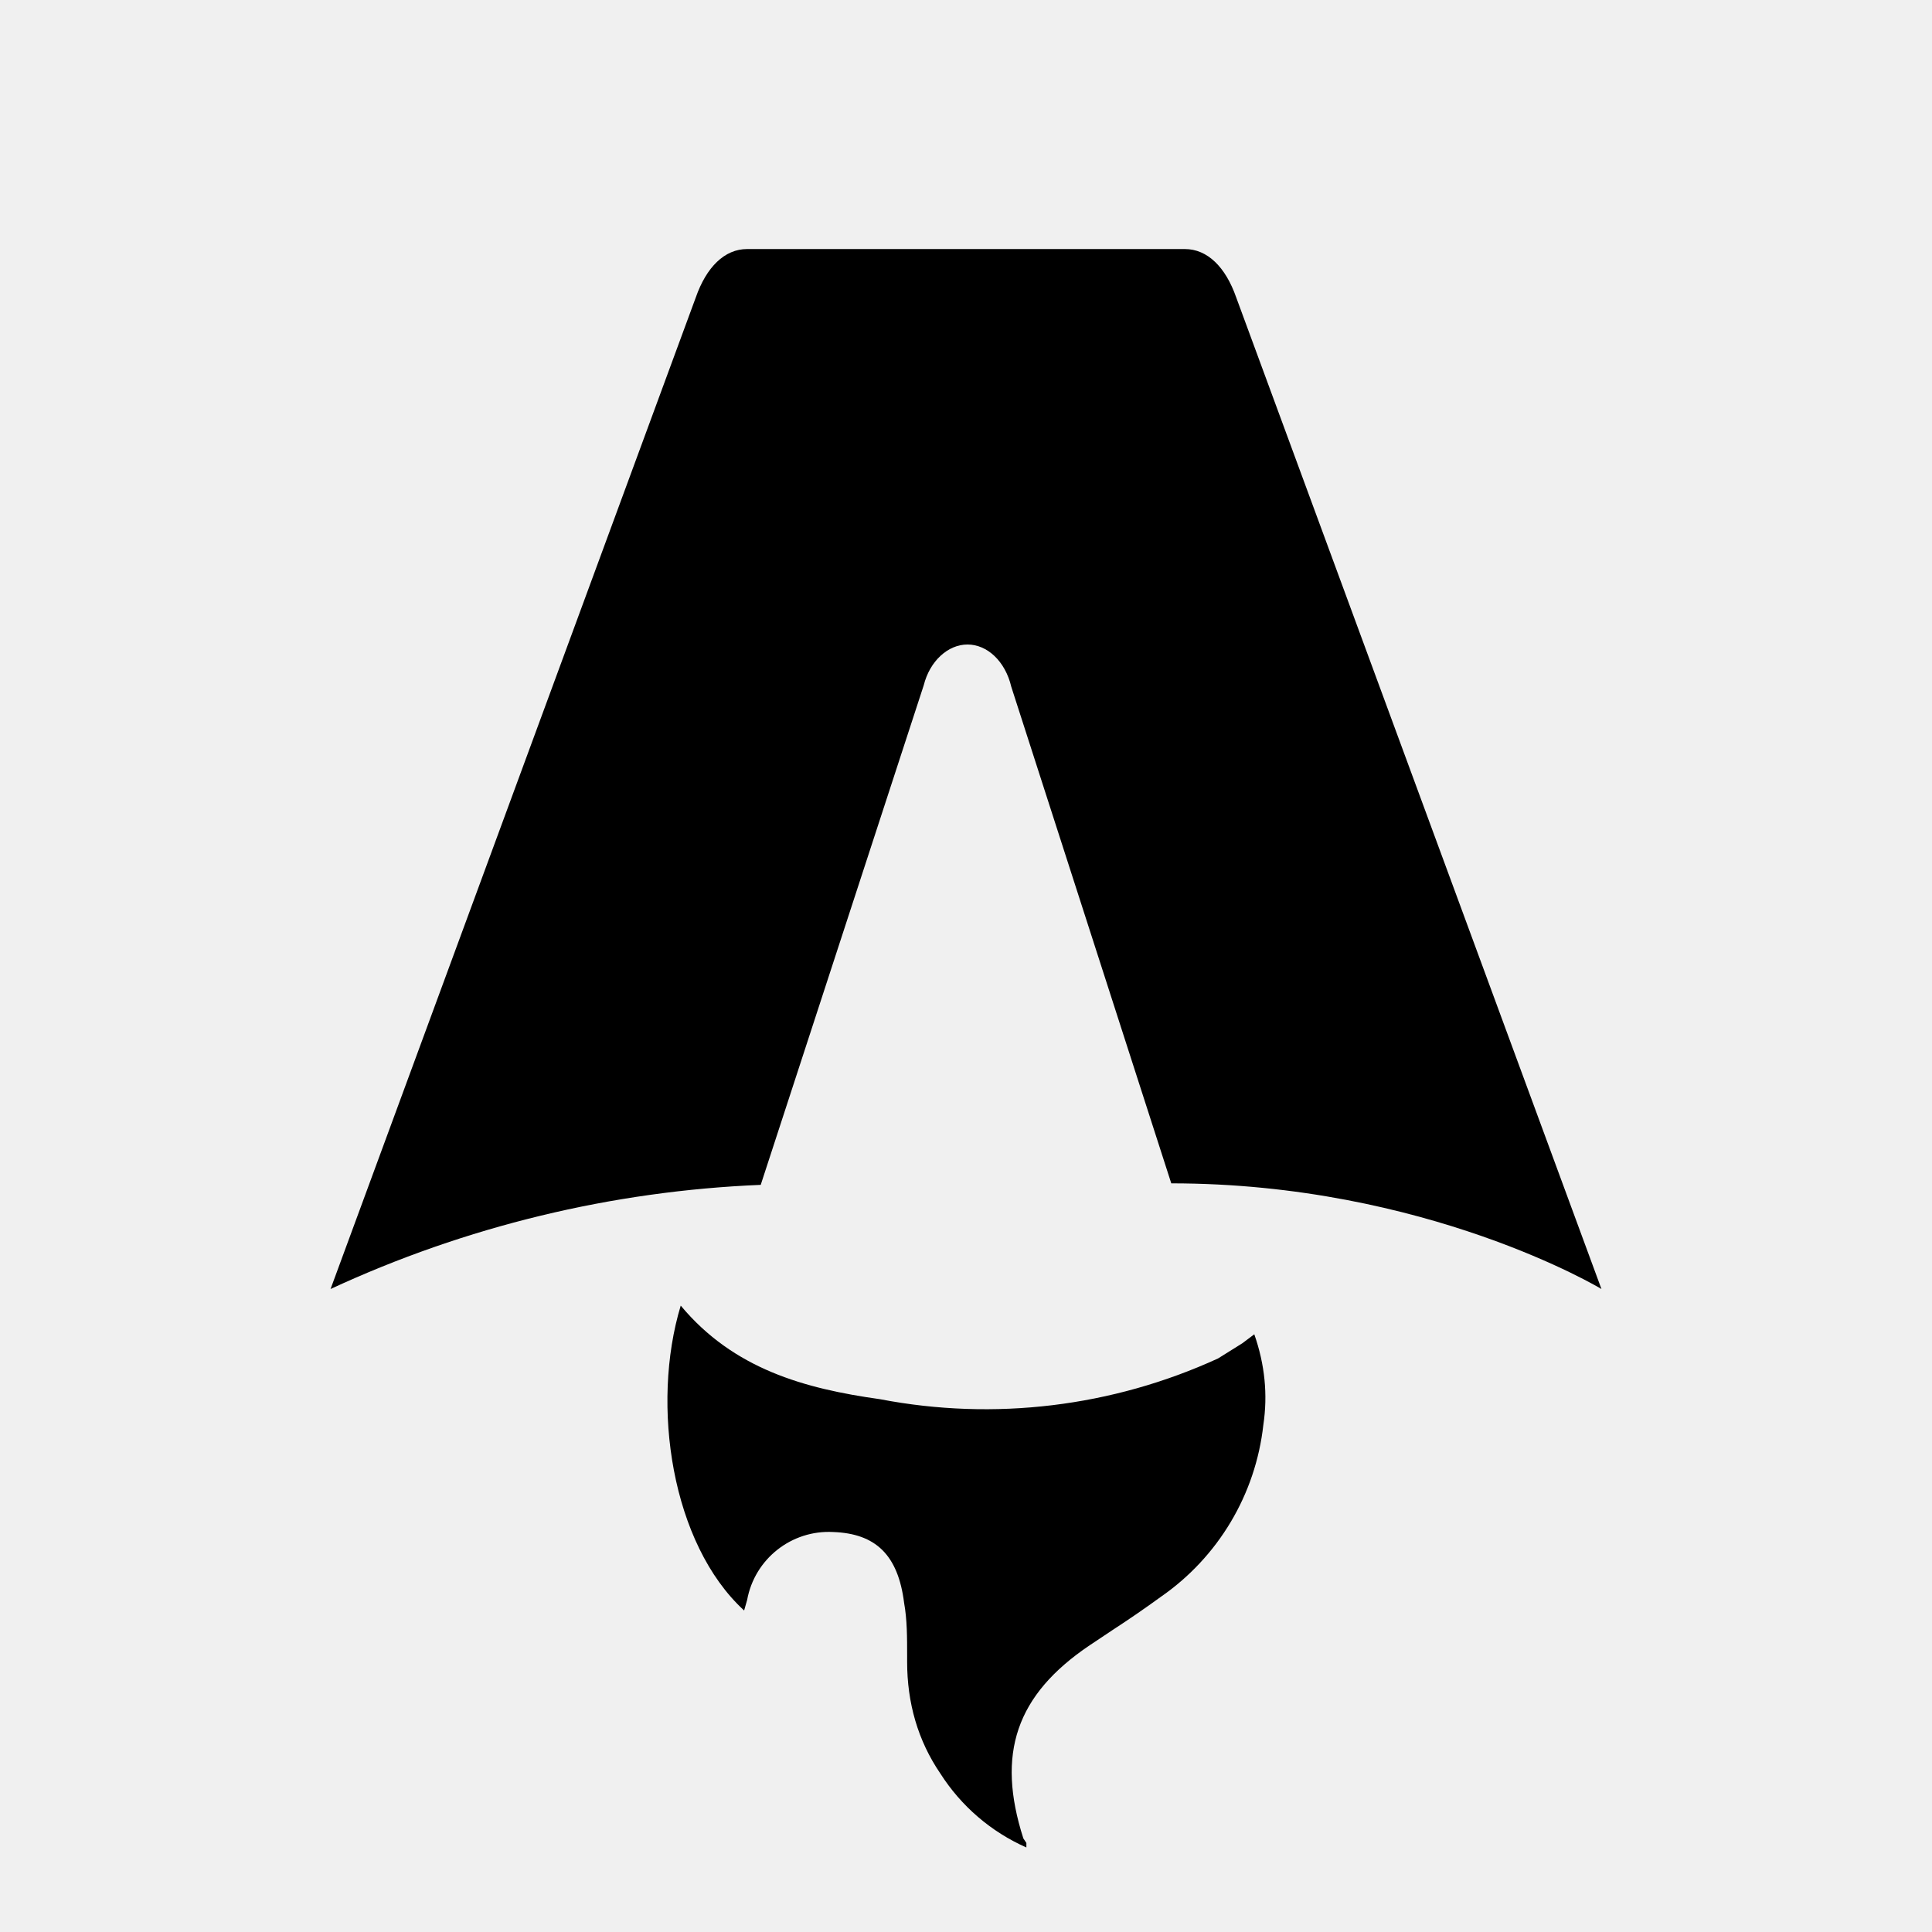
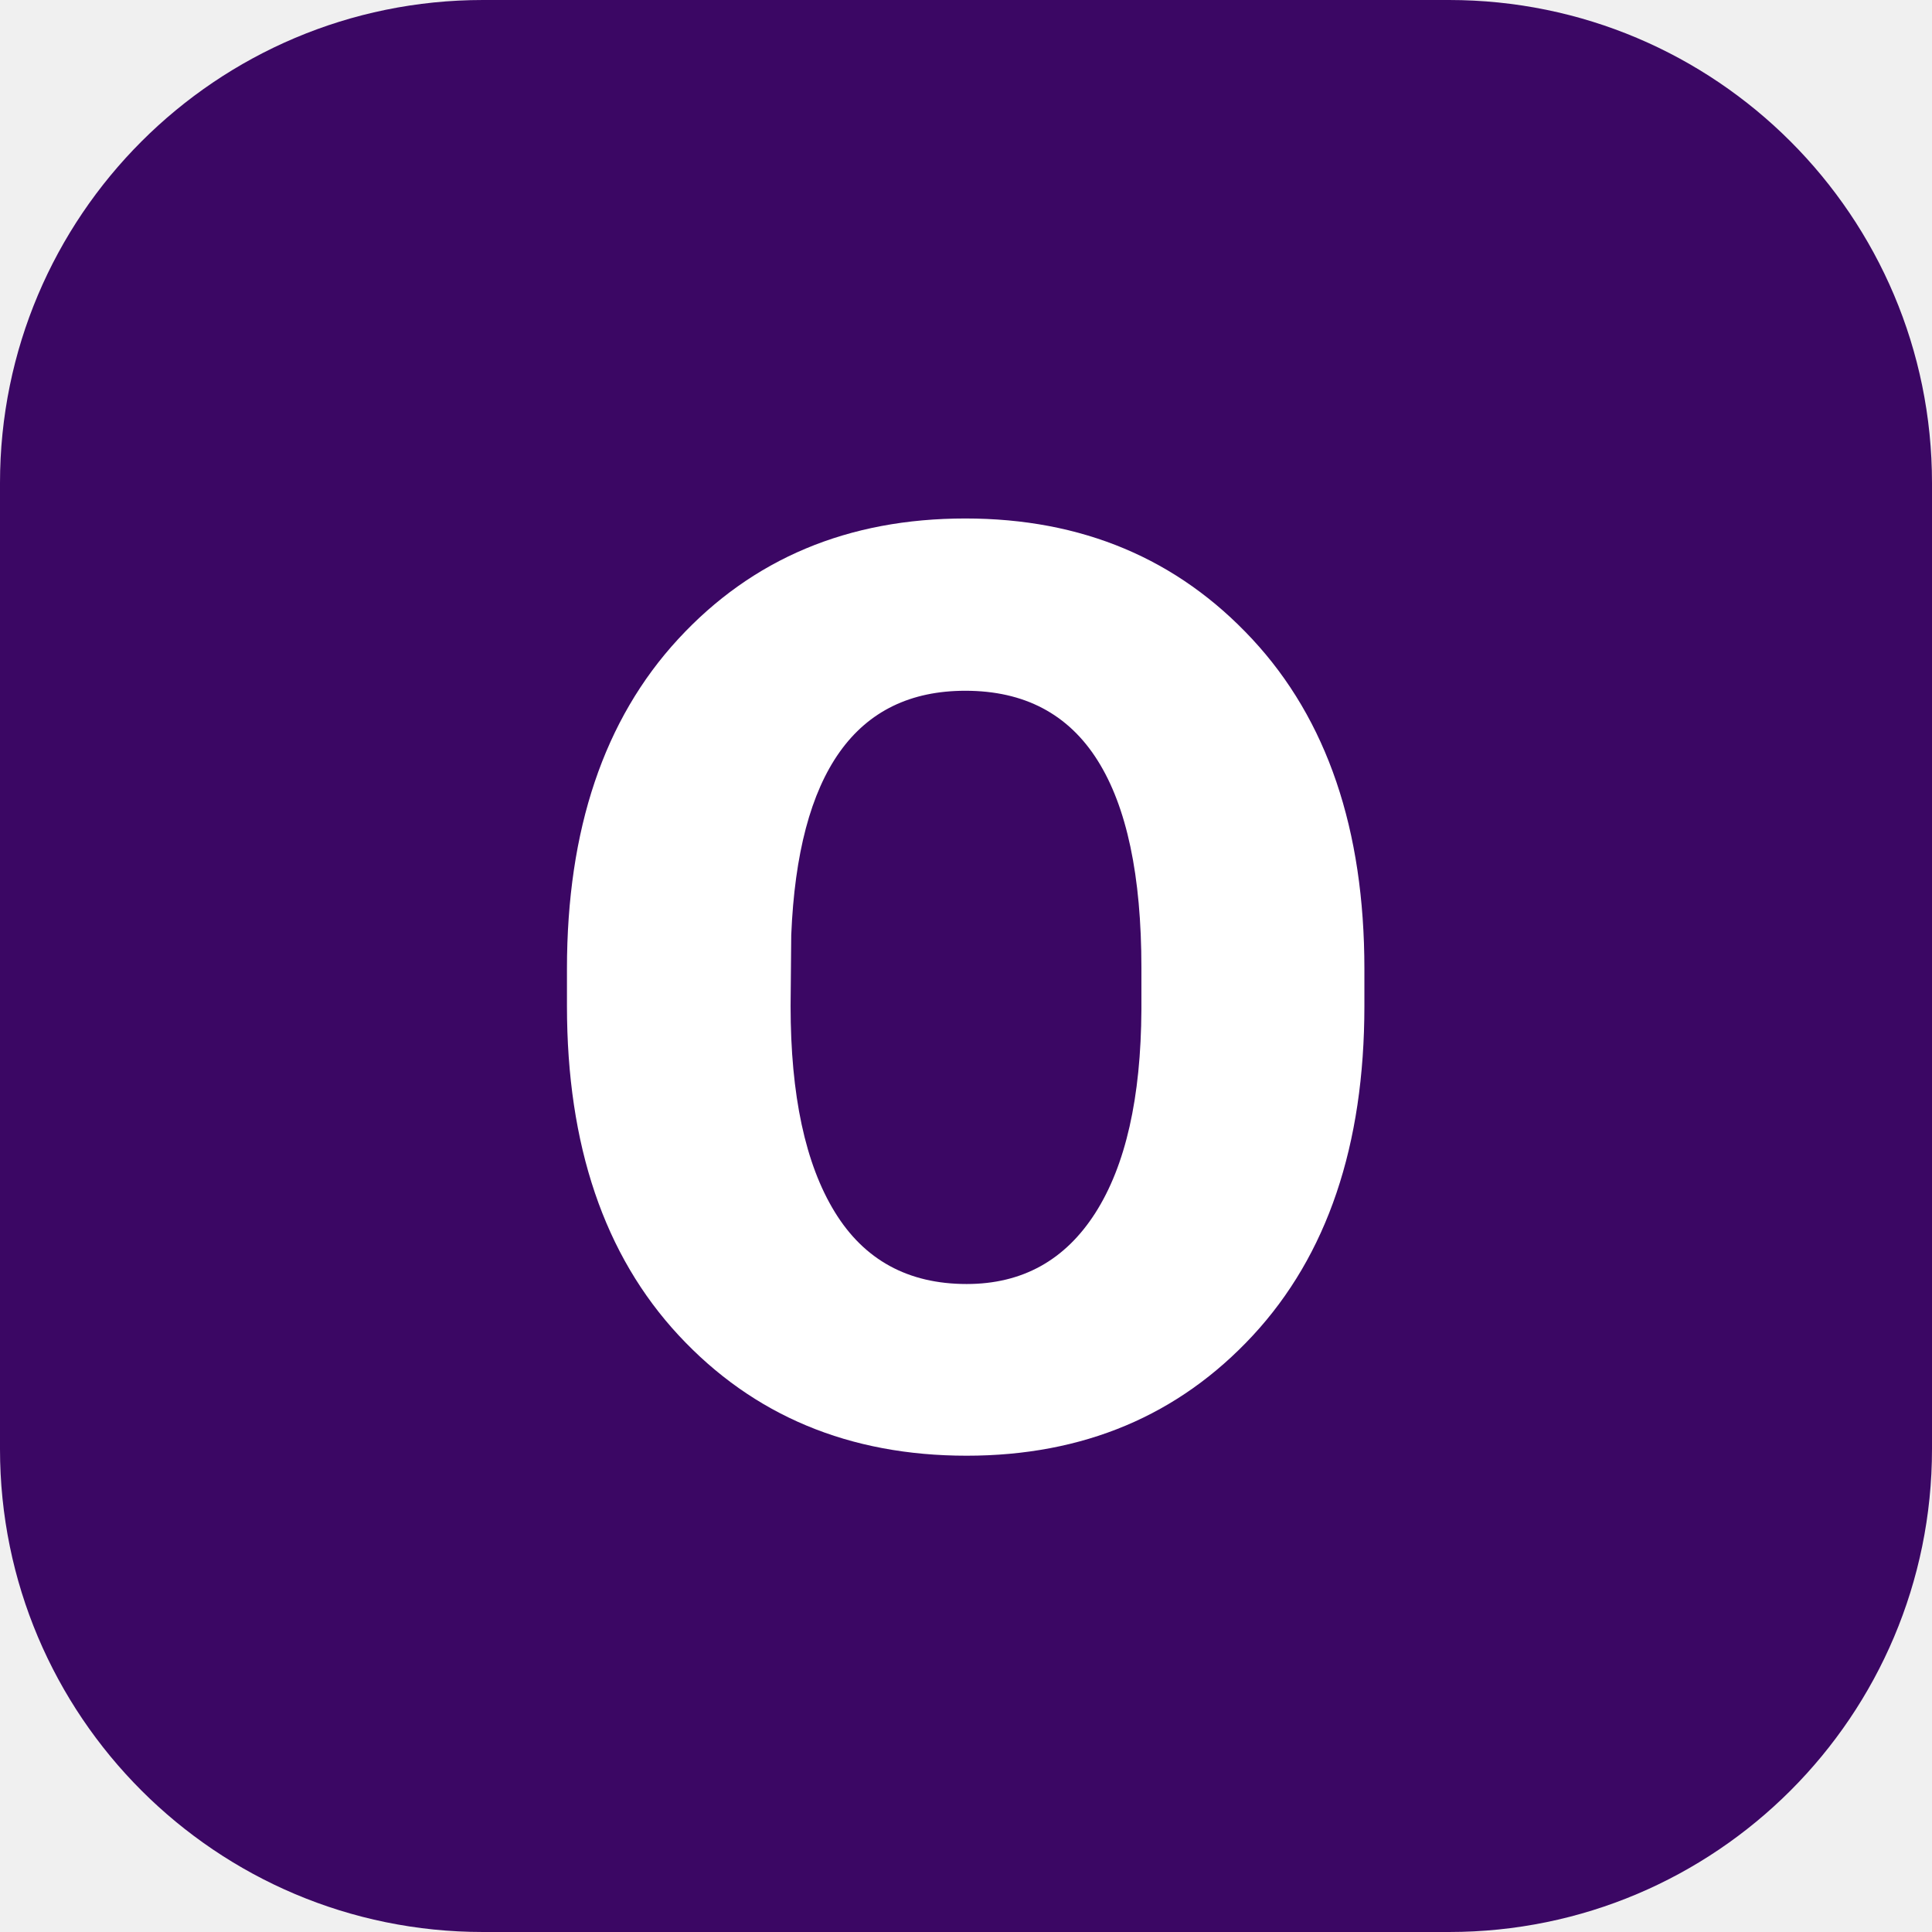
- <svg xmlns="http://www.w3.org/2000/svg" fill="none" viewBox="0 0 128 128">
-   <path d="M50.4 78.5a75.1 75.1 0 0 0-28.5 6.9l24.2-65.7c.7-2 1.9-3.2 3.4-3.2h29c1.5 0 2.7 1.2 3.4 3.2l24.2 65.7s-11.6-7-28.5-7L67 45.5c-.4-1.7-1.6-2.8-2.9-2.8-1.3 0-2.5 1.1-2.9 2.7L50.4 78.5Zm-1.1 28.2Zm-4.2-20.2c-2 6.6-.6 15.8 4.2 20.2a17.5 17.5 0 0 1 .2-.7 5.5 5.5 0 0 1 5.7-4.5c2.8.1 4.3 1.5 4.7 4.7.2 1.1.2 2.3.2 3.5v.4c0 2.7.7 5.2 2.2 7.4a13 13 0 0 0 5.7 4.9v-.3l-.2-.3c-1.8-5.6-.5-9.5 4.4-12.8l1.5-1a73 73 0 0 0 3.2-2.2 16 16 0 0 0 6.8-11.4c.3-2 .1-4-.6-6l-.8.6-1.6 1a37 37 0 0 1-22.4 2.7c-5-.7-9.7-2-13.2-6.2Z" />
-   <style>
-         path { fill: #000; }
-         @media (prefers-color-scheme: dark) {
-             path { fill: #FFF; }
-         }
-     </style>
+ <svg xmlns="http://www.w3.org/2000/svg" viewBox="0 0 512 512" width="100%" height="100%">
+   <rect width="512" height="512" rx="128" fill="#3b0764" />
+   <text x="50%" y="52%" text-anchor="middle" dominant-baseline="central" font-family="system-ui, -apple-system, BlinkMacSystemFont, 'Segoe UI', Roboto, sans-serif" font-weight="900" font-size="340" fill="#ffffff" letter-spacing="-10">O</text>
</svg>
